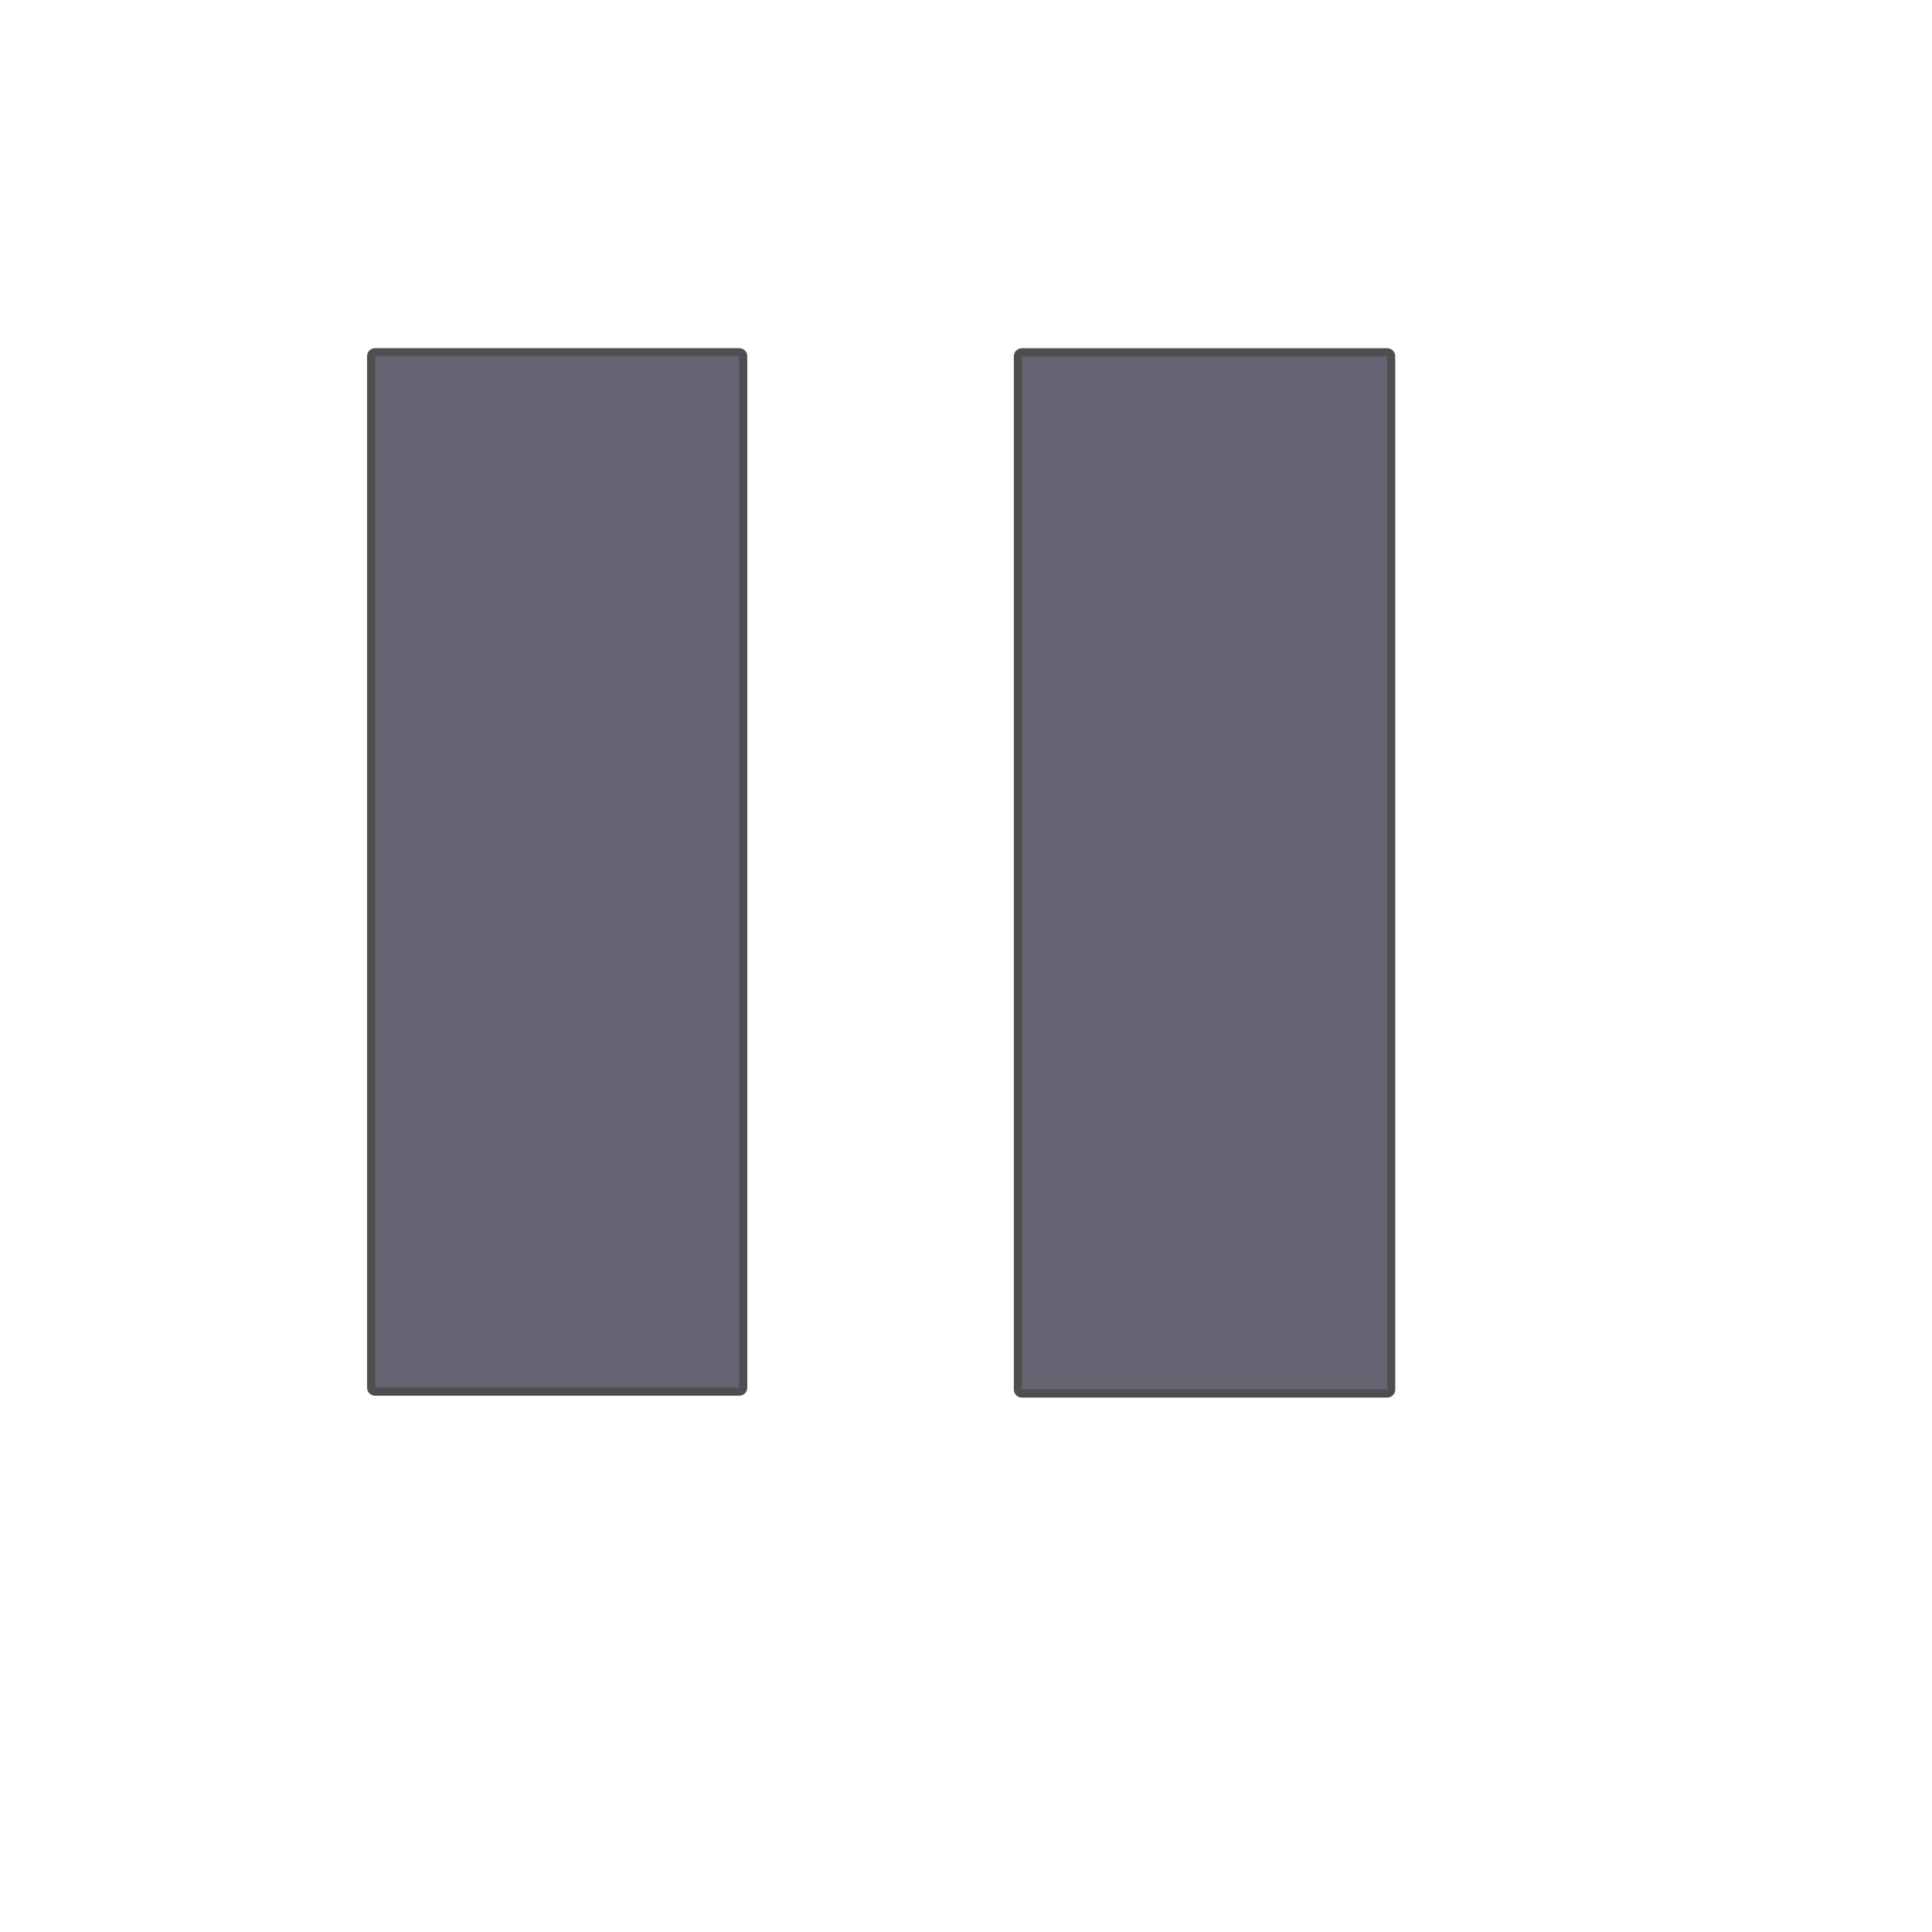
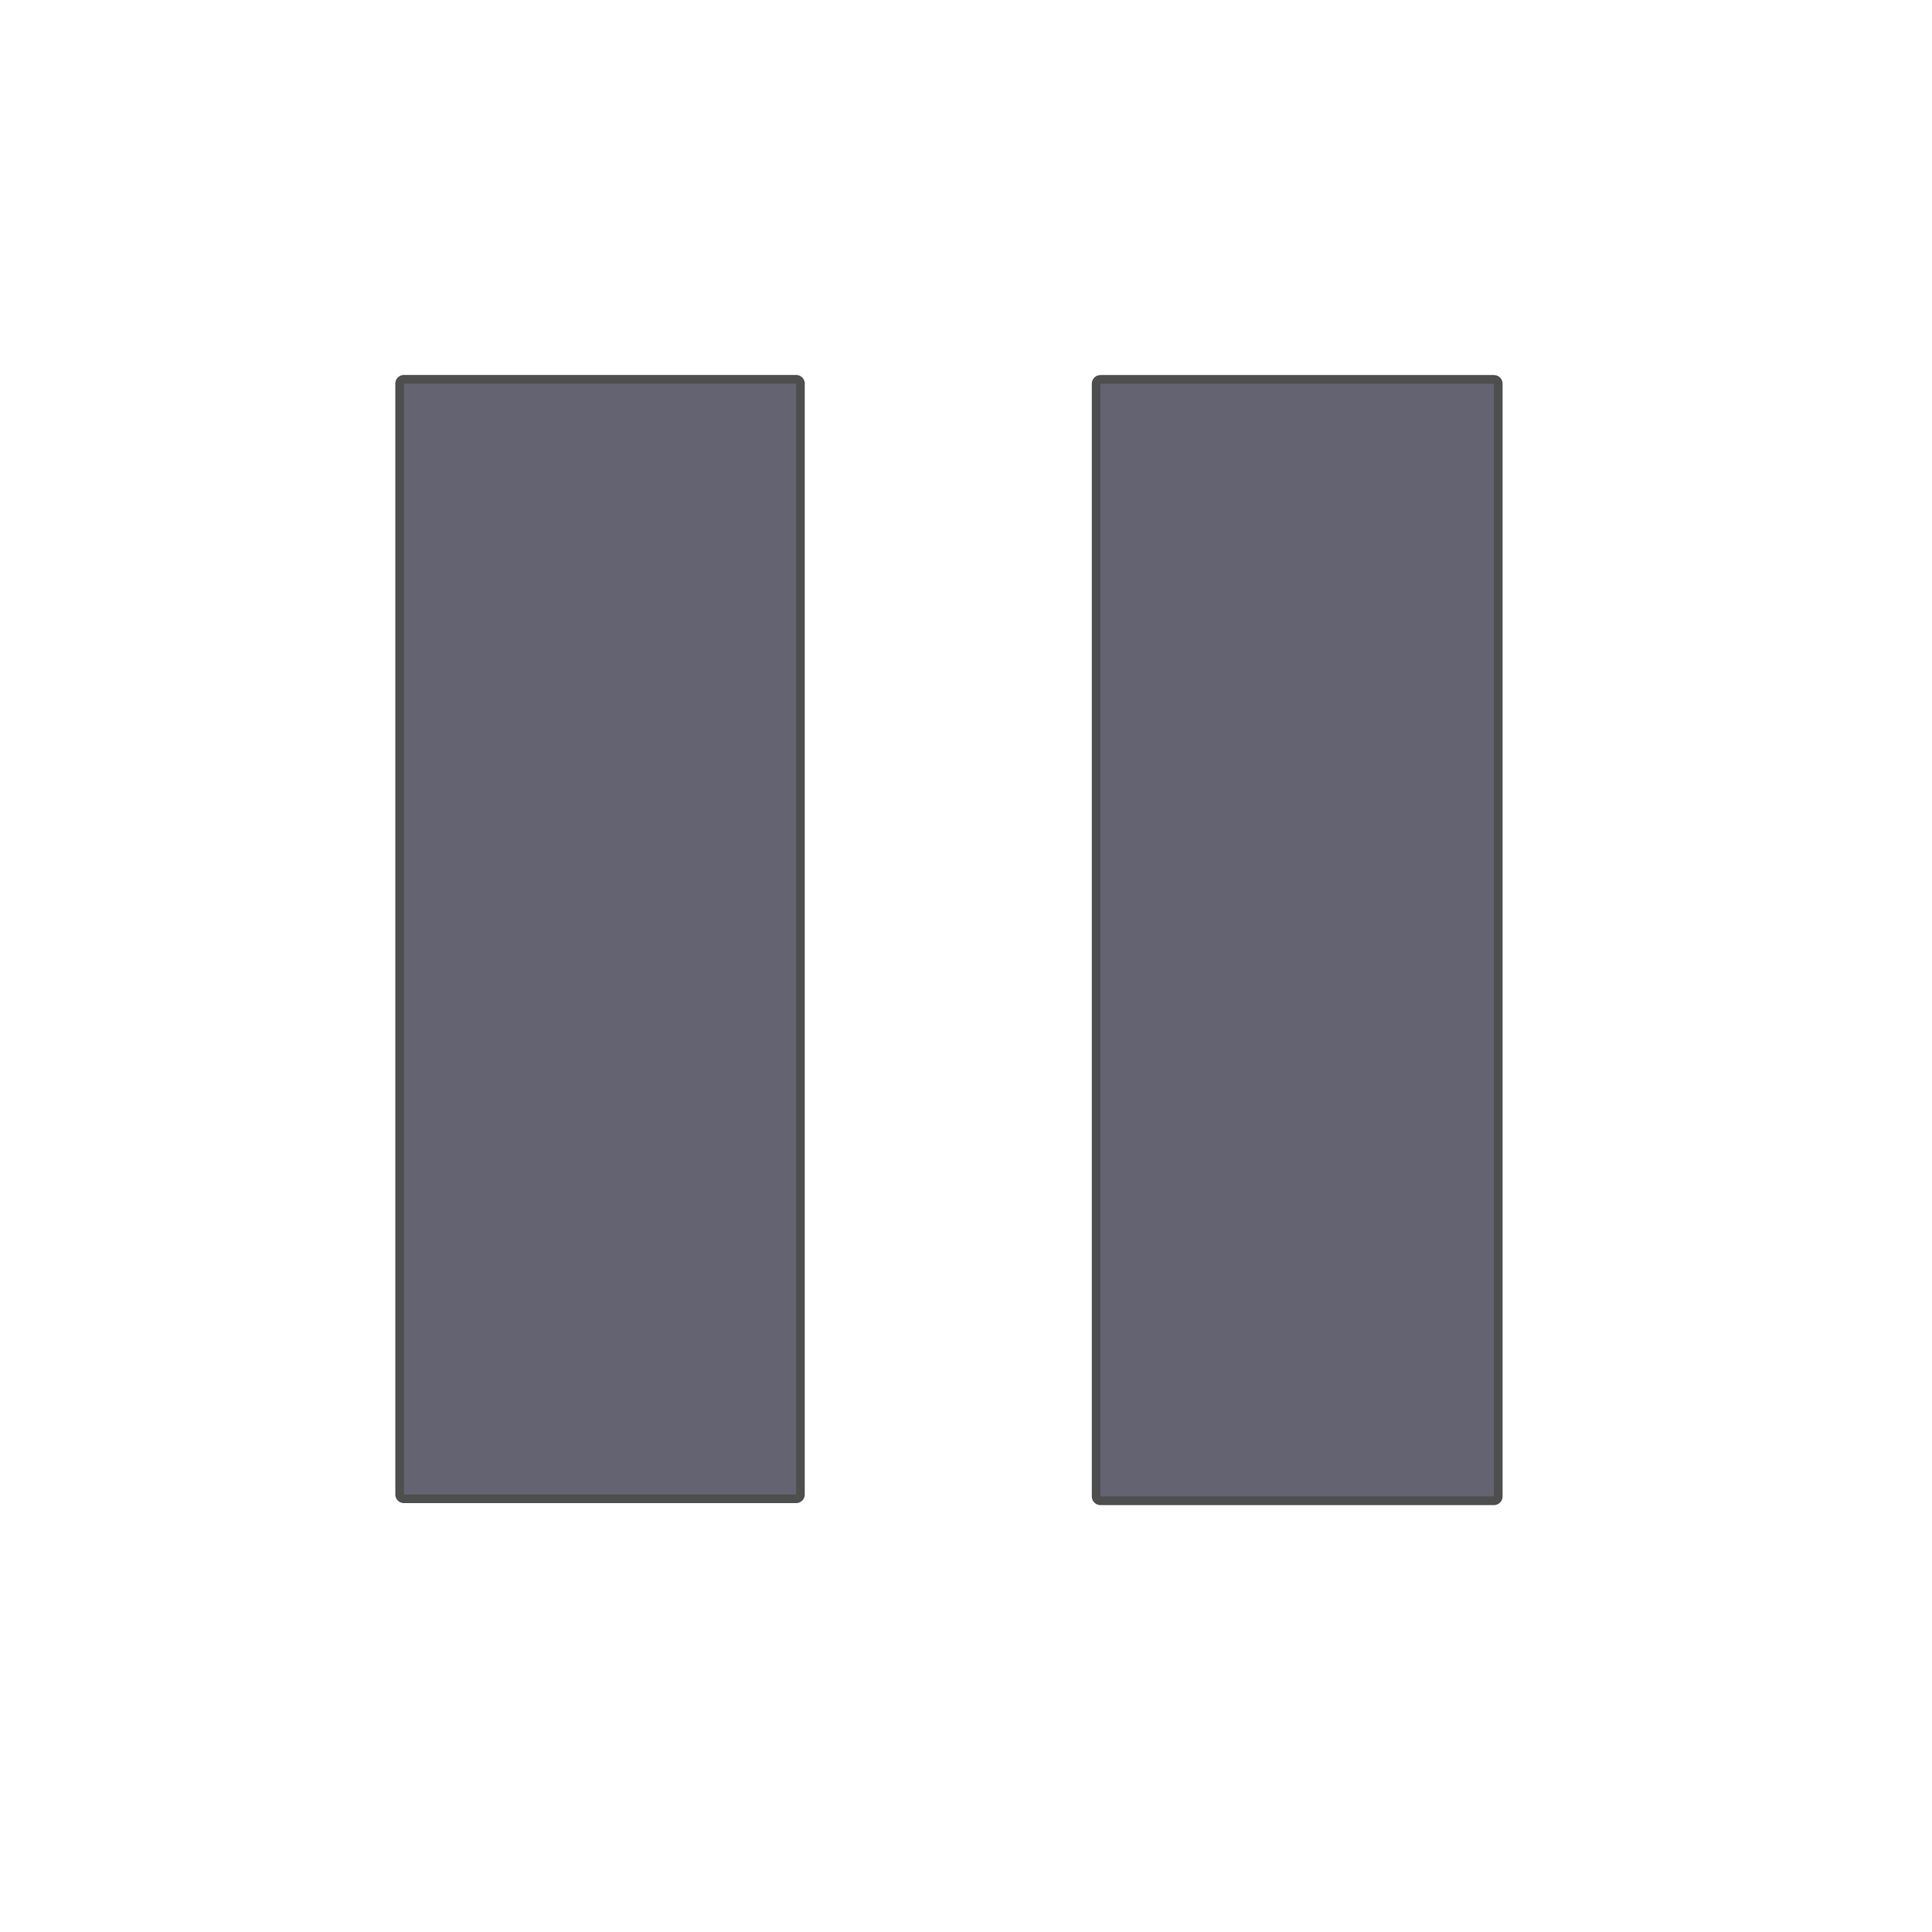
- <svg xmlns="http://www.w3.org/2000/svg" width="48" height="48" viewBox="0 0 14 14" version="1.1" id="svg827">
+ <svg xmlns="http://www.w3.org/2000/svg" width="48" height="48" viewBox="0 0 13 13" version="1.1" id="svg827">
  <defs id="defs824" />
  <g id="layer1">
    <rect style="opacity:0.715;fill:#25253b;fill-opacity:1;fill-rule:nonzero;stroke:#000000;stroke-width:0.116;stroke-linecap:round;stroke-linejoin:round;stroke-miterlimit:4.5;stroke-dasharray:none;stroke-opacity:0.964;paint-order:stroke fill markers" id="rect1261" width="2.639" height="7.475" x="2.718" y="2.581" />
    <rect style="opacity:0.715;fill:#25253b;fill-opacity:1;fill-rule:nonzero;stroke:#000000;stroke-width:0.117;stroke-linecap:round;stroke-linejoin:round;stroke-miterlimit:4.5;stroke-dasharray:none;stroke-opacity:0.964;paint-order:stroke fill markers" id="rect1261-7" width="2.647" height="7.487" x="7.405" y="2.582" />
  </g>
</svg>
